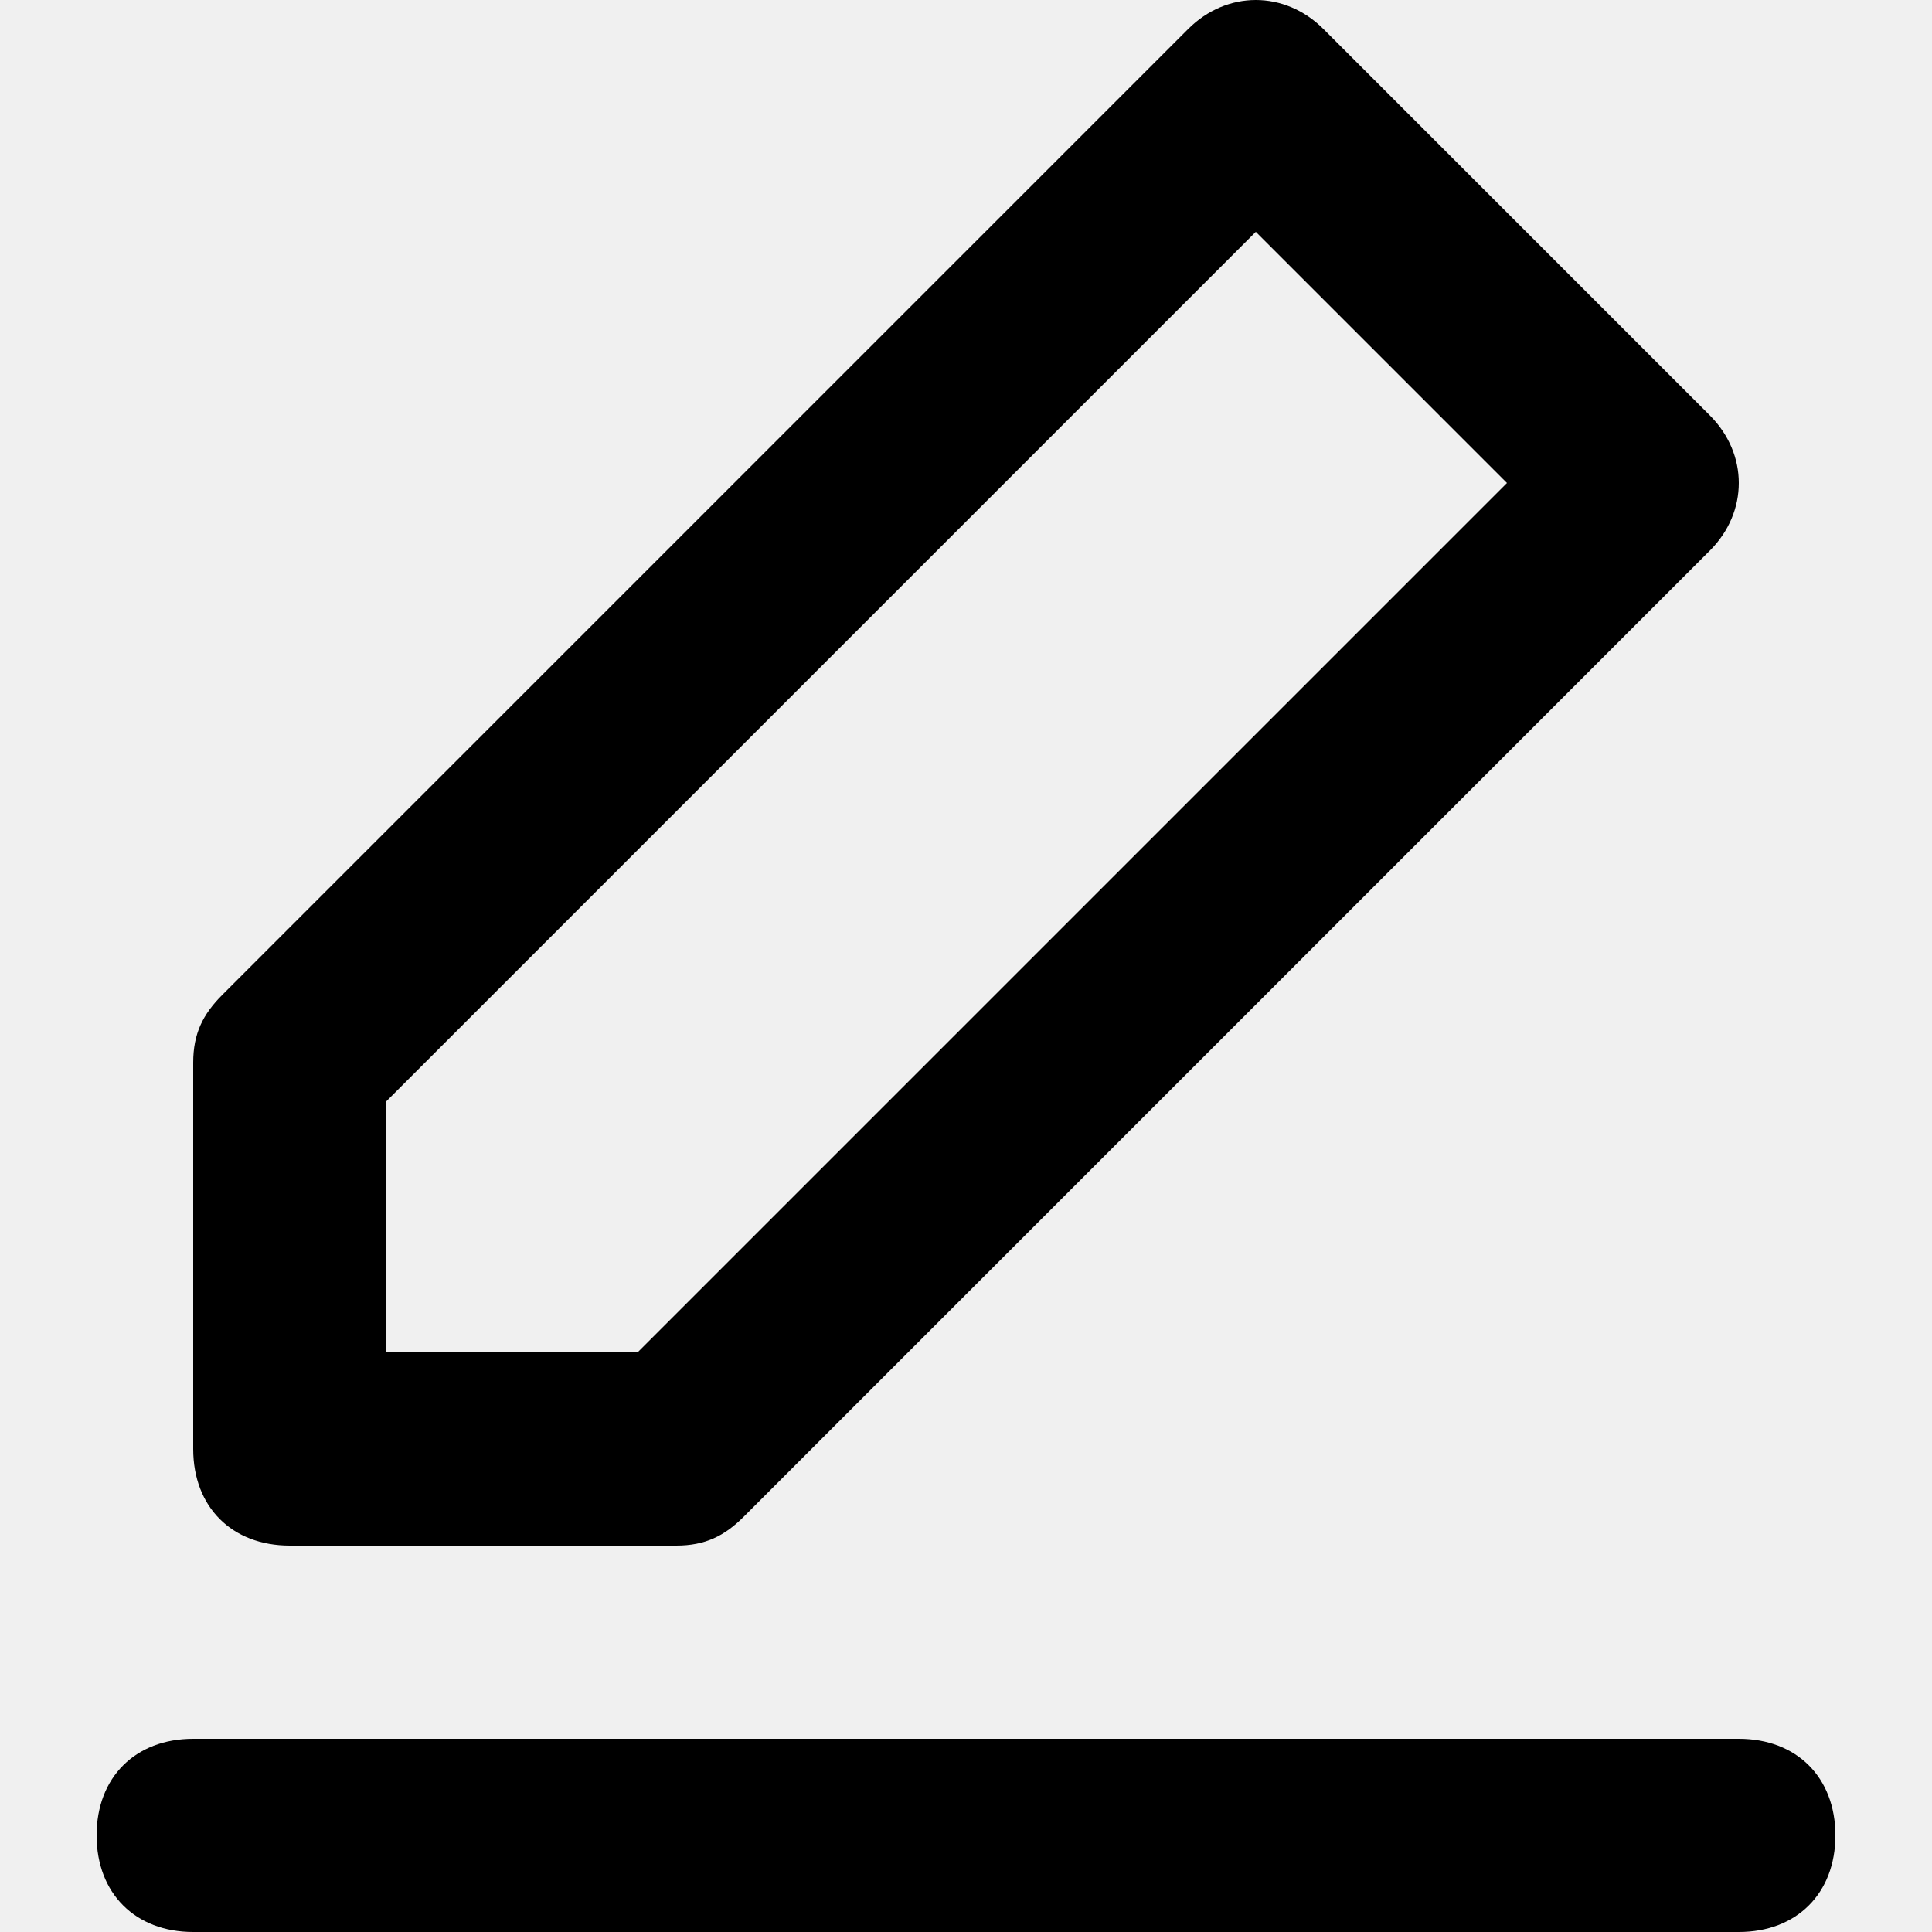
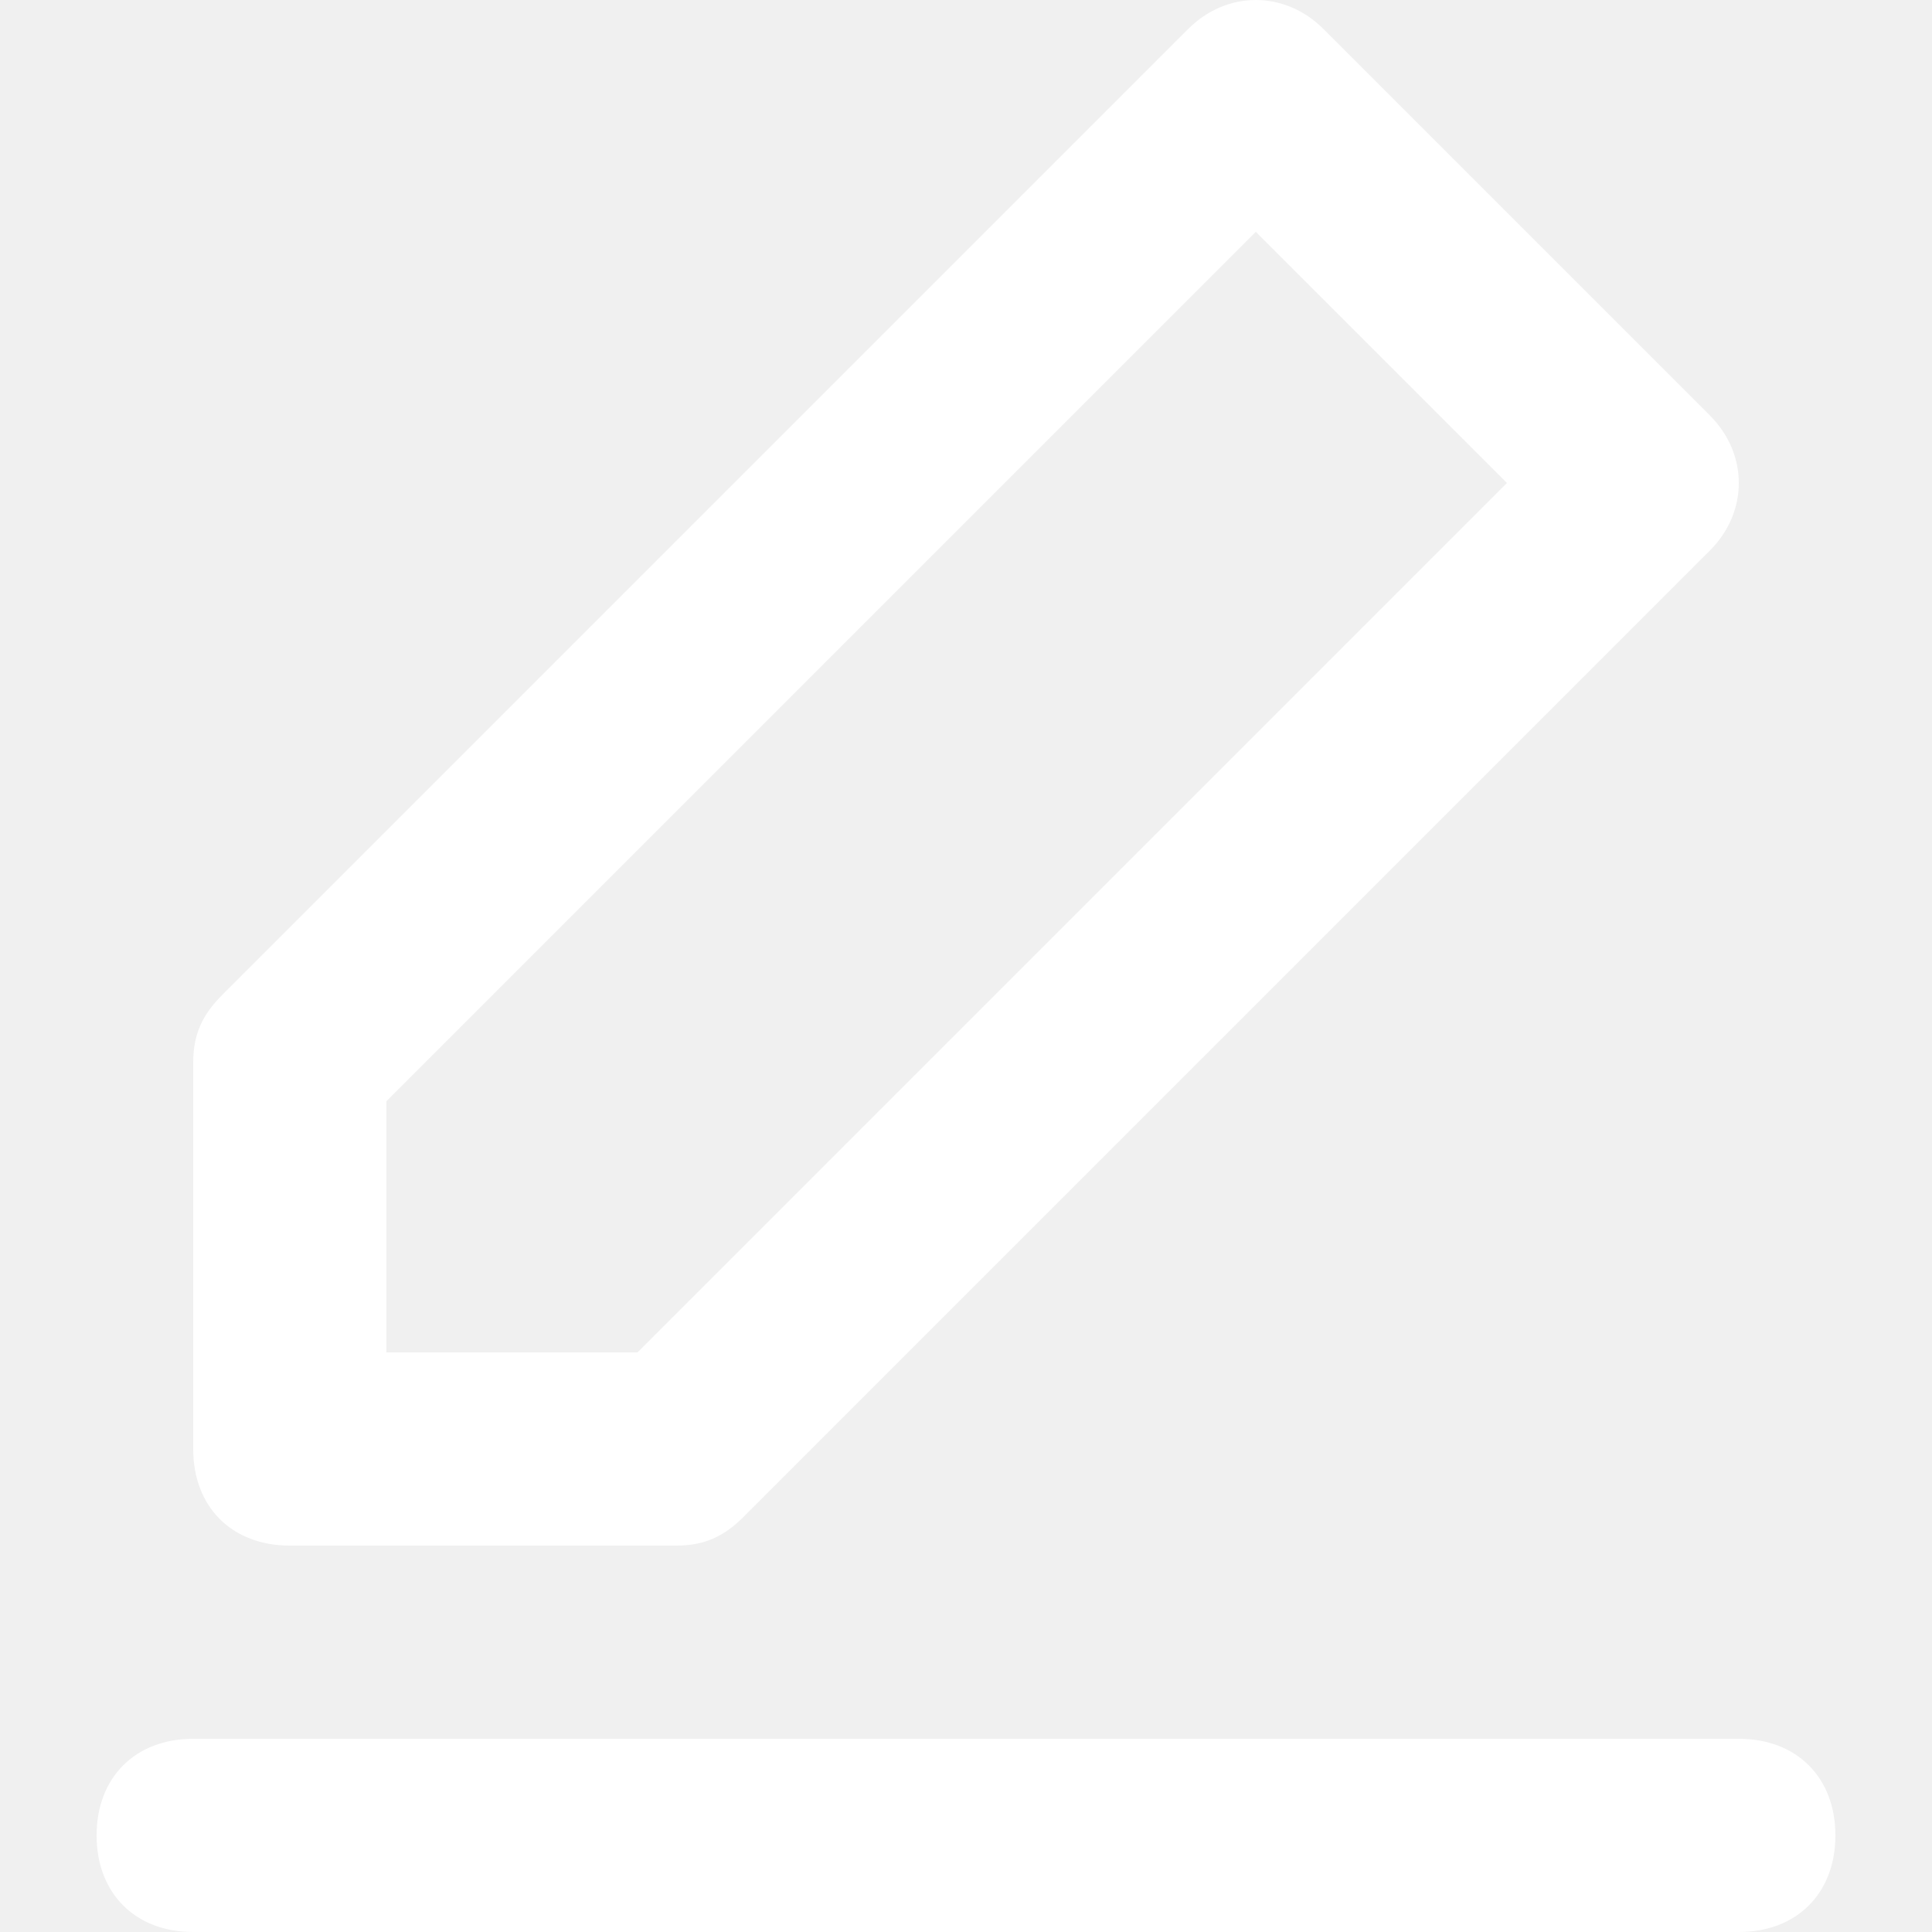
- <svg xmlns="http://www.w3.org/2000/svg" fill="#000000" version="1.1" id="Layer_1" width="800px" height="800px" viewBox="0 0 20 20" enable-background="new 0 0 20 20" xml:space="preserve">
+ <svg xmlns="http://www.w3.org/2000/svg" fill="#FFFFFF" version="1.1" id="Layer_1" width="800px" height="800px" viewBox="0 0 20 20" enable-background="new 0 0 20 20" xml:space="preserve">
  <path d="M18,20H2c-0.6,0-1-0.4-1-1s0.4-1,1-1h16c0.6,0,1,0.4,1,1S18.6,20,18,20z" />
  <path d="M7,16H3c-0.6,0-1-0.4-1-1v-4c0-0.3,0.1-0.5,0.3-0.7l10-10c0.4-0.4,1-0.4,1.4,0l4,4c0.4,0.4,0.4,1,0,1.4l-10,10  C7.5,15.9,7.3,16,7,16z M4,14h2.6l9-9L13,2.4l-9,9V14z" />
</svg>
